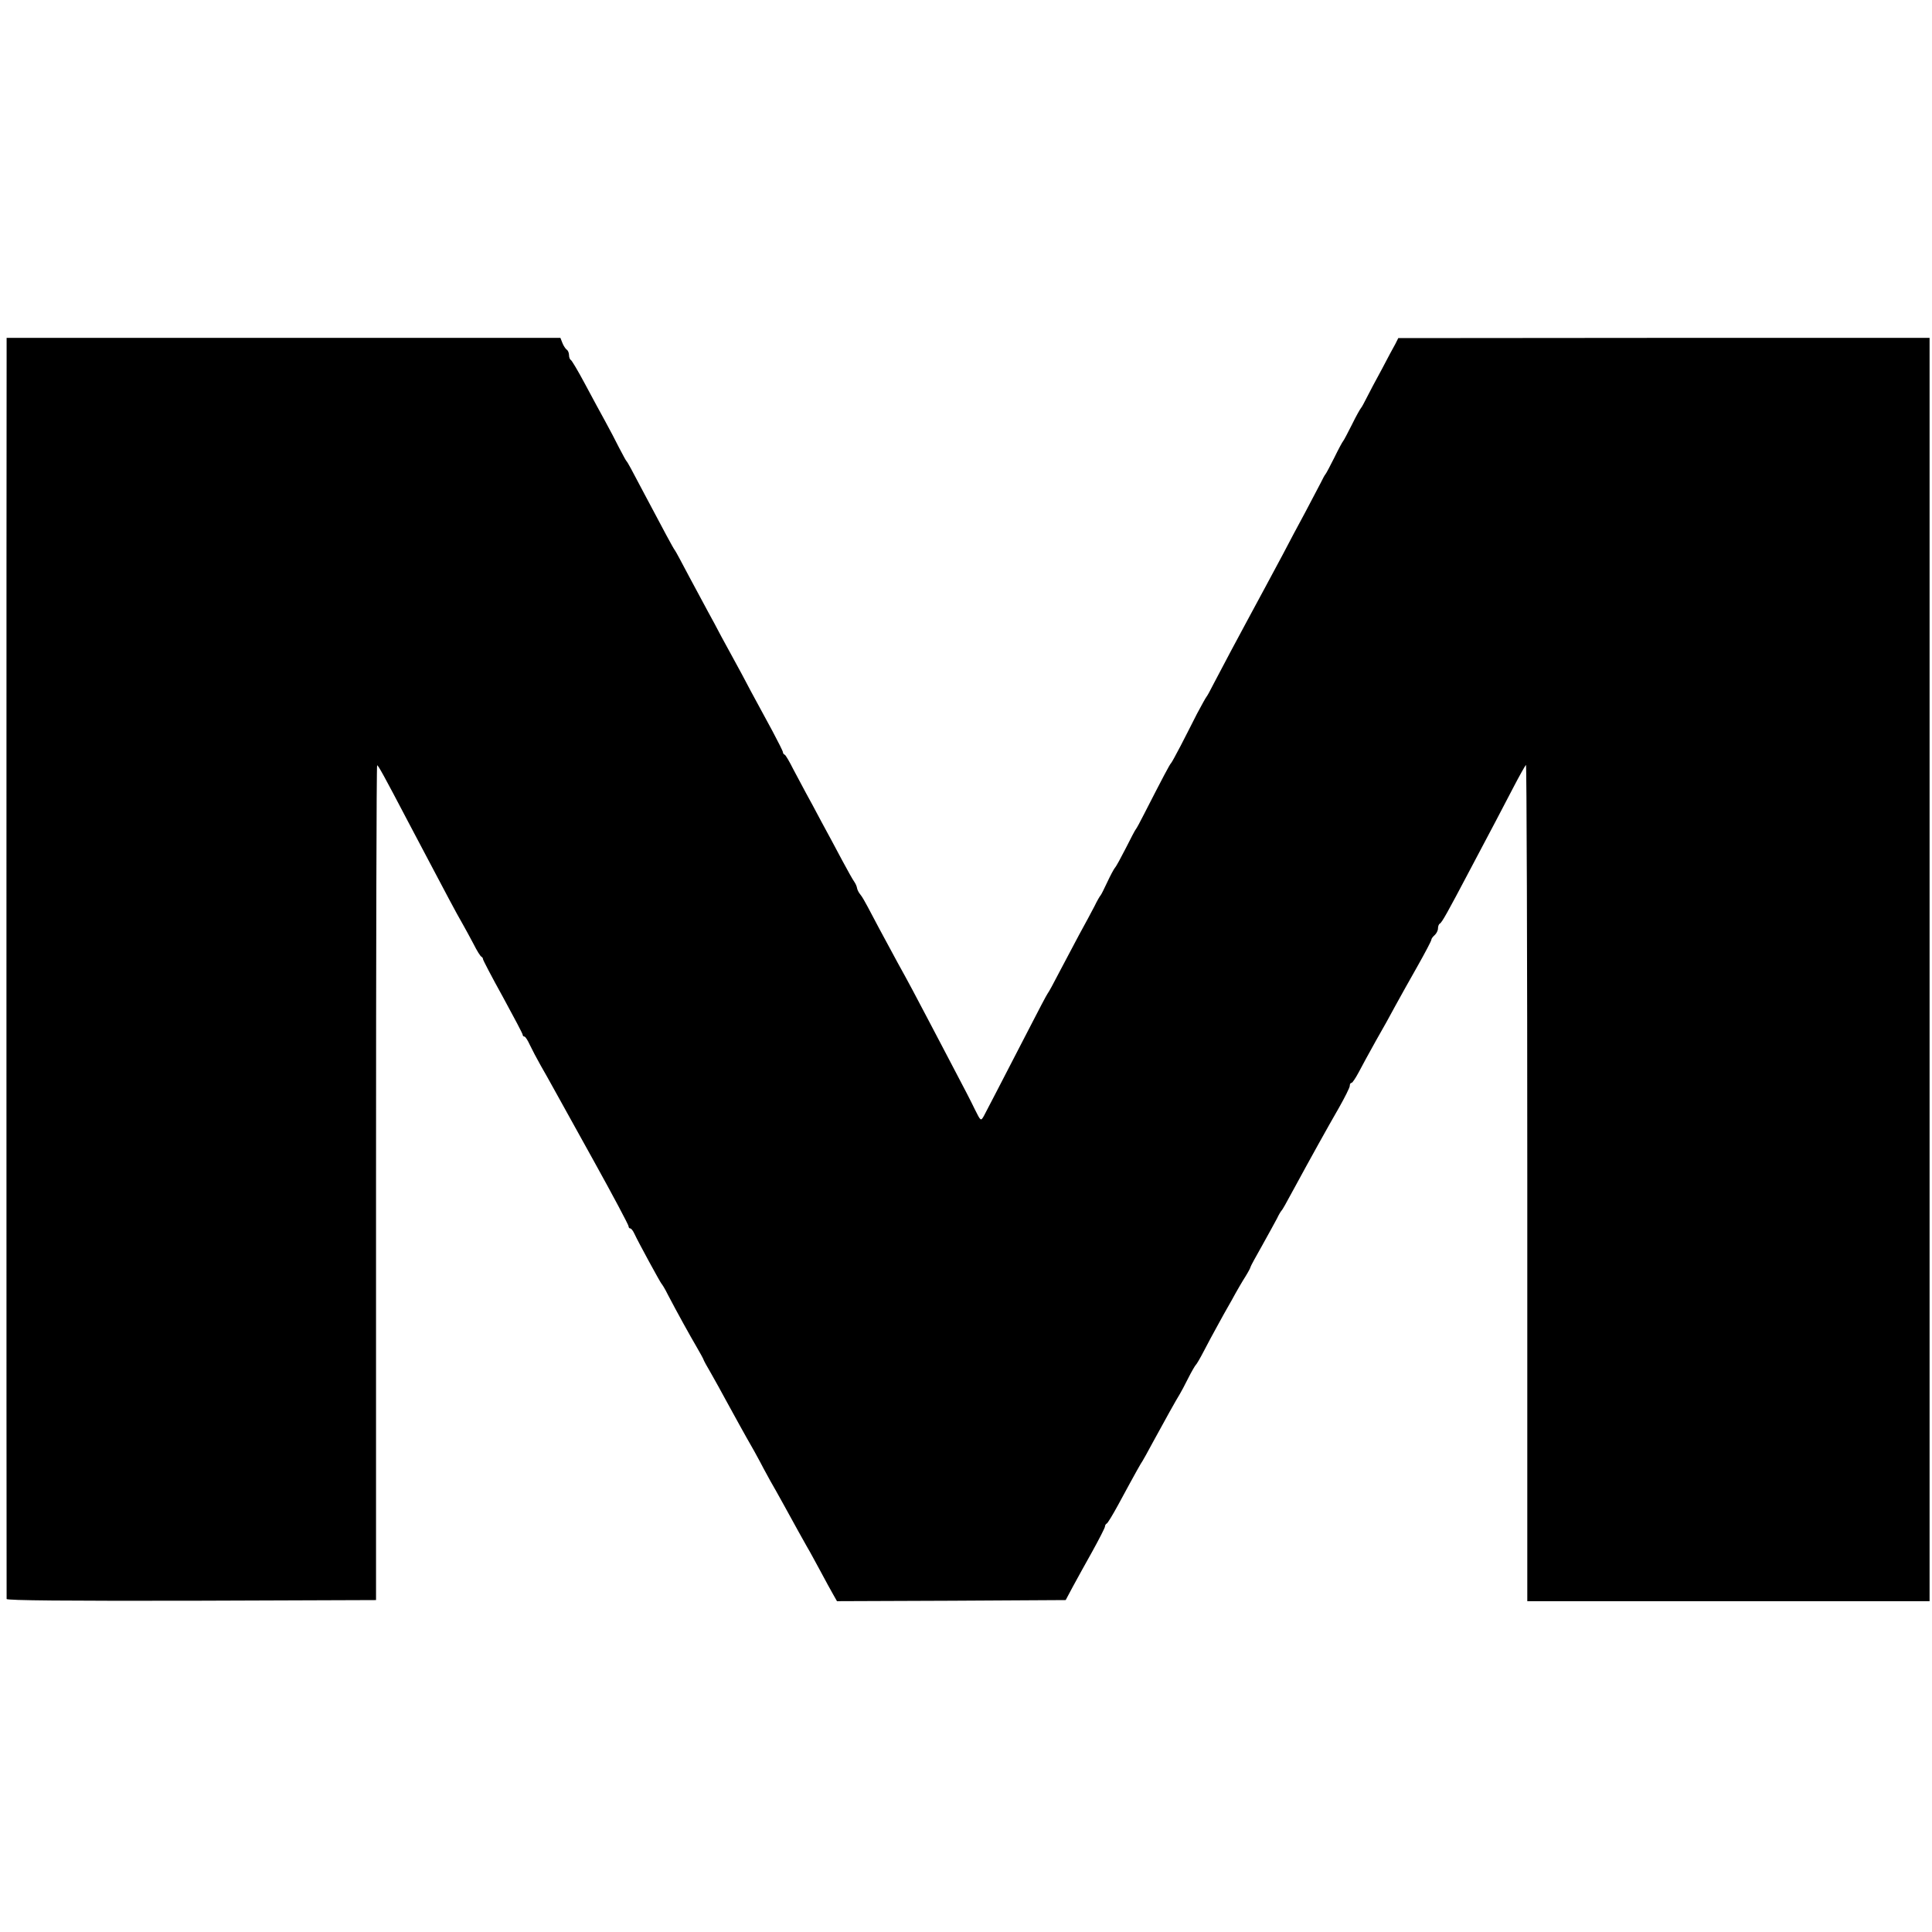
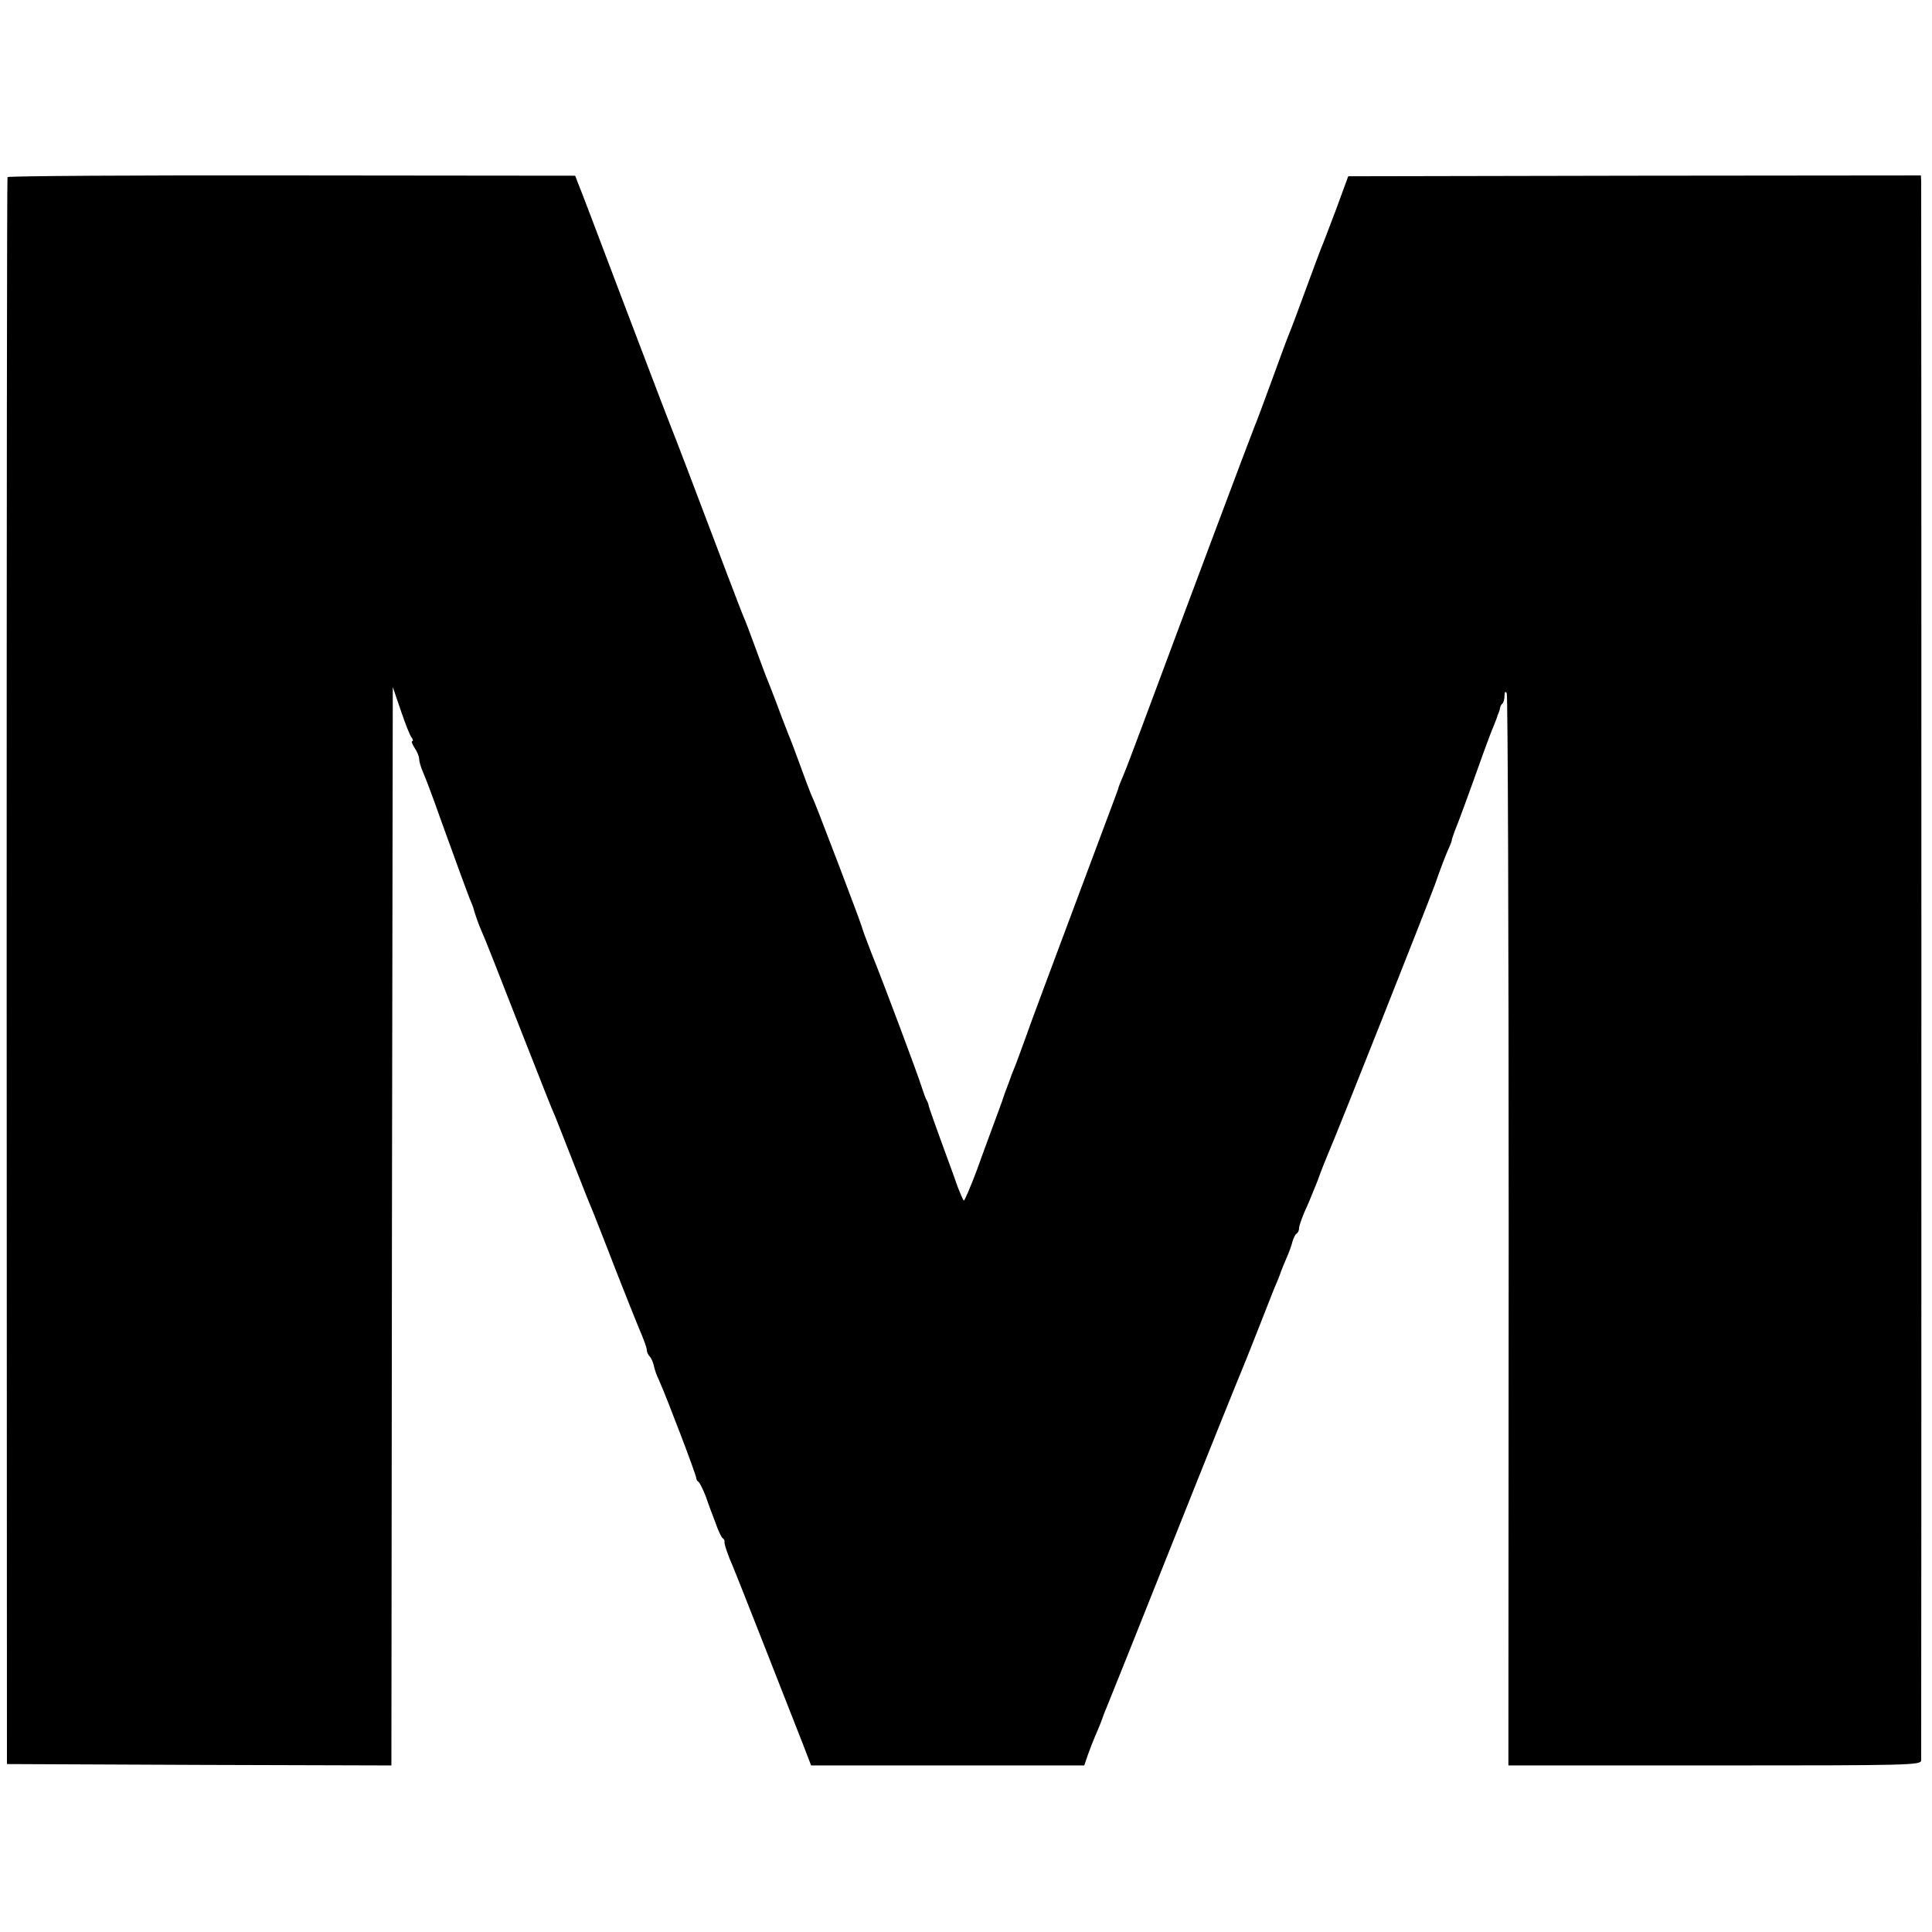
- <svg xmlns="http://www.w3.org/2000/svg" version="1.0" width="876pt" height="876pt" viewBox="0 0 876 876" preserveAspectRatio="xMidYMid meet">
-   <g transform="translate(0,876) scale(0.1,-0.1)" fill="#000000" stroke="none">
-     <path d="M30 7139 c-1 -116 -1 -5616 0 -5629 0 -7 281 -9 838 -8 l837 3 0 1893 c0 1040 2 1892 5 1892 5 0 31 -47 140 -255 35 -66 81 -154 103 -195 22 -41 59 -111 82 -155 23 -44 52 -96 63 -115 11 -19 33 -60 49 -90 15 -30 31 -56 36 -58 4 -2 7 -7 7 -11 0 -4 40 -81 90 -171 49 -90 90 -167 90 -172 0 -4 3 -8 8 -8 4 0 15 -17 24 -37 10 -21 32 -63 49 -93 17 -30 44 -77 59 -105 15 -27 98 -177 184 -332 86 -155 156 -287 156 -293 0 -5 3 -10 8 -10 4 0 12 -10 18 -23 20 -43 118 -222 123 -227 3 -3 17 -25 29 -50 45 -86 100 -185 131 -238 17 -29 31 -55 31 -57 0 -2 15 -30 34 -62 18 -32 49 -87 68 -123 43 -78 78 -143 128 -230 20 -36 39 -72 43 -80 4 -8 18 -33 30 -55 13 -22 39 -69 59 -105 59 -108 90 -163 108 -195 10 -16 36 -65 59 -107 23 -43 49 -91 59 -108 l17 -30 518 2 519 3 32 60 c18 33 58 106 89 161 31 56 57 107 57 112 0 6 4 12 8 14 4 1 27 39 51 83 87 161 104 190 111 200 4 6 25 44 47 85 50 92 110 200 123 220 5 8 22 40 37 70 15 30 31 57 34 60 4 3 21 32 38 65 17 33 44 83 59 110 15 28 45 82 67 120 21 39 49 87 62 107 13 21 23 40 23 43 0 3 24 47 53 98 28 51 59 106 67 122 8 17 17 32 20 35 5 5 17 26 64 113 64 118 146 266 198 356 26 46 48 90 48 97 0 8 3 14 8 14 4 0 18 21 32 47 14 27 49 91 78 143 30 52 70 124 89 160 20 36 64 116 99 177 35 62 64 117 64 122 0 5 7 14 15 21 8 7 15 21 15 30 0 10 4 20 8 22 9 3 37 54 134 238 103 194 150 284 200 380 27 52 53 98 57 102 3 4 6 -847 6 -1892 l0 -1900 912 0 912 0 0 2864 0 2864 -1204 0 -1205 -1 -13 -26 c-8 -14 -36 -66 -62 -116 -27 -49 -58 -108 -69 -130 -11 -22 -22 -42 -25 -45 -3 -3 -22 -36 -41 -75 -19 -38 -37 -72 -40 -75 -3 -3 -21 -36 -40 -75 -19 -38 -37 -72 -40 -75 -3 -3 -13 -21 -22 -40 -10 -19 -42 -80 -71 -135 -30 -55 -75 -140 -101 -190 -49 -92 -108 -201 -156 -290 -35 -64 -120 -224 -157 -295 -15 -30 -30 -57 -33 -60 -3 -3 -22 -38 -43 -77 -20 -40 -54 -106 -74 -145 -21 -40 -40 -75 -43 -78 -6 -5 -37 -64 -122 -230 -18 -36 -35 -67 -38 -70 -3 -3 -23 -41 -45 -85 -22 -43 -44 -84 -50 -90 -5 -6 -21 -36 -35 -66 -14 -30 -27 -56 -30 -59 -3 -3 -16 -25 -28 -50 -13 -25 -44 -83 -70 -130 -25 -47 -65 -123 -90 -170 -24 -47 -47 -89 -52 -95 -4 -5 -43 -79 -86 -163 -136 -263 -189 -366 -203 -392 -14 -24 -14 -24 -41 30 -14 30 -55 109 -90 175 -34 66 -88 167 -118 225 -56 107 -92 175 -142 265 -65 120 -115 213 -135 252 -12 23 -27 49 -34 57 -7 8 -14 22 -15 29 -1 8 -7 21 -12 28 -6 8 -31 52 -56 99 -25 47 -67 126 -94 175 -26 50 -58 108 -70 130 -12 22 -37 69 -56 105 -18 36 -36 67 -40 68 -5 2 -8 7 -8 11 0 5 -22 48 -48 97 -27 49 -70 130 -97 179 -26 50 -60 113 -75 140 -15 28 -42 77 -60 110 -17 33 -44 83 -59 110 -15 28 -54 100 -86 160 -32 61 -61 115 -65 120 -8 10 -50 89 -138 255 -60 114 -76 144 -82 150 -3 3 -17 30 -33 60 -15 30 -43 84 -63 120 -20 36 -61 112 -92 170 -31 58 -60 107 -64 108 -4 2 -8 12 -8 22 0 10 -5 22 -11 25 -5 4 -14 17 -19 30 l-9 23 -1255 0 -1256 0 0 -89z" />
+ <svg xmlns="http://www.w3.org/2000/svg" version="1.0" width="696pt" height="696pt" viewBox="0 0 696 696" preserveAspectRatio="xMidYMid meet">
+   <g transform="translate(0,696) scale(0.1,-0.1)" fill="#000000" stroke="none">
+     <path d="M27 6322 c-2 -4 -3 -1292 -3 -2862 l1 -2855 692 -3 693 -2 2 1942 3 1943 29 -85 c16 -47 33 -91 39 -97 5 -7 6 -13 2 -13 -4 0 0 -11 9 -25 9 -13 16 -31 16 -39 0 -9 6 -30 14 -48 8 -18 36 -91 61 -163 69 -191 93 -256 106 -290 7 -16 13 -32 14 -35 5 -20 19 -60 30 -85 8 -16 64 -158 125 -315 120 -305 125 -318 140 -352 5 -13 37 -93 70 -178 33 -85 65 -164 70 -175 4 -11 41 -103 80 -205 40 -102 81 -204 91 -227 10 -24 19 -49 19 -56 0 -7 5 -18 10 -23 6 -6 12 -20 15 -32 2 -12 10 -36 19 -54 29 -65 133 -338 134 -352 0 -5 4 -12 9 -15 4 -3 16 -27 26 -53 9 -27 25 -69 35 -95 9 -27 21 -51 25 -54 5 -3 8 -9 7 -13 -2 -7 13 -51 31 -91 9 -20 191 -484 251 -637 l30 -78 492 0 492 0 13 38 c7 20 19 51 26 67 12 27 26 62 30 75 1 3 6 16 12 30 6 14 115 286 242 605 127 319 236 589 241 600 5 11 32 79 60 150 28 72 55 139 59 150 9 20 23 55 26 65 1 3 9 23 18 44 10 22 20 50 23 63 4 13 10 26 15 29 5 3 9 12 9 20 0 8 9 33 19 57 11 23 32 74 47 112 14 39 32 84 39 100 34 78 356 891 385 970 17 50 38 104 46 122 8 17 14 33 14 36 0 3 5 18 11 34 11 26 45 118 102 278 14 39 31 84 38 100 7 17 13 33 14 38 2 4 4 9 5 12 1 3 3 9 4 14 0 5 4 13 9 17 4 4 7 17 7 28 0 13 3 17 8 9 4 -6 7 -878 7 -1937 l-1 -1926 743 0 c701 0 743 1 744 18 1 23 1 5661 0 5689 l-1 21 -1031 -1 -1032 -2 -44 -120 c-25 -66 -49 -129 -54 -140 -4 -11 -29 -76 -54 -145 -25 -69 -52 -141 -60 -160 -8 -19 -37 -98 -65 -175 -28 -77 -55 -149 -60 -160 -8 -18 -260 -690 -405 -1080 -29 -77 -59 -157 -68 -178 -9 -20 -17 -41 -18 -45 -2 -9 11 27 -155 -417 -80 -214 -162 -433 -180 -485 -19 -52 -37 -102 -41 -110 -3 -8 -7 -17 -8 -20 -1 -3 -5 -14 -9 -25 -14 -37 -19 -50 -22 -60 -1 -5 -14 -39 -27 -75 -13 -36 -44 -118 -67 -183 -24 -64 -46 -115 -48 -112 -3 3 -13 26 -23 52 -9 27 -36 100 -59 163 -23 63 -43 120 -44 125 -1 6 -4 15 -7 20 -4 6 -12 28 -19 50 -14 45 -135 369 -182 485 -16 41 -31 82 -33 90 -2 8 -38 105 -80 215 -76 199 -86 225 -105 268 -5 12 -23 60 -40 107 -17 47 -35 94 -40 105 -4 11 -23 58 -40 105 -18 47 -36 94 -41 105 -4 11 -22 58 -39 105 -17 47 -35 94 -40 105 -5 11 -31 79 -58 150 -121 319 -194 512 -202 530 -9 22 -43 111 -170 445 -138 364 -149 394 -168 441 l-10 26 -1021 1 c-561 1 -1022 -2 -1024 -6z" />
  </g>
</svg>
